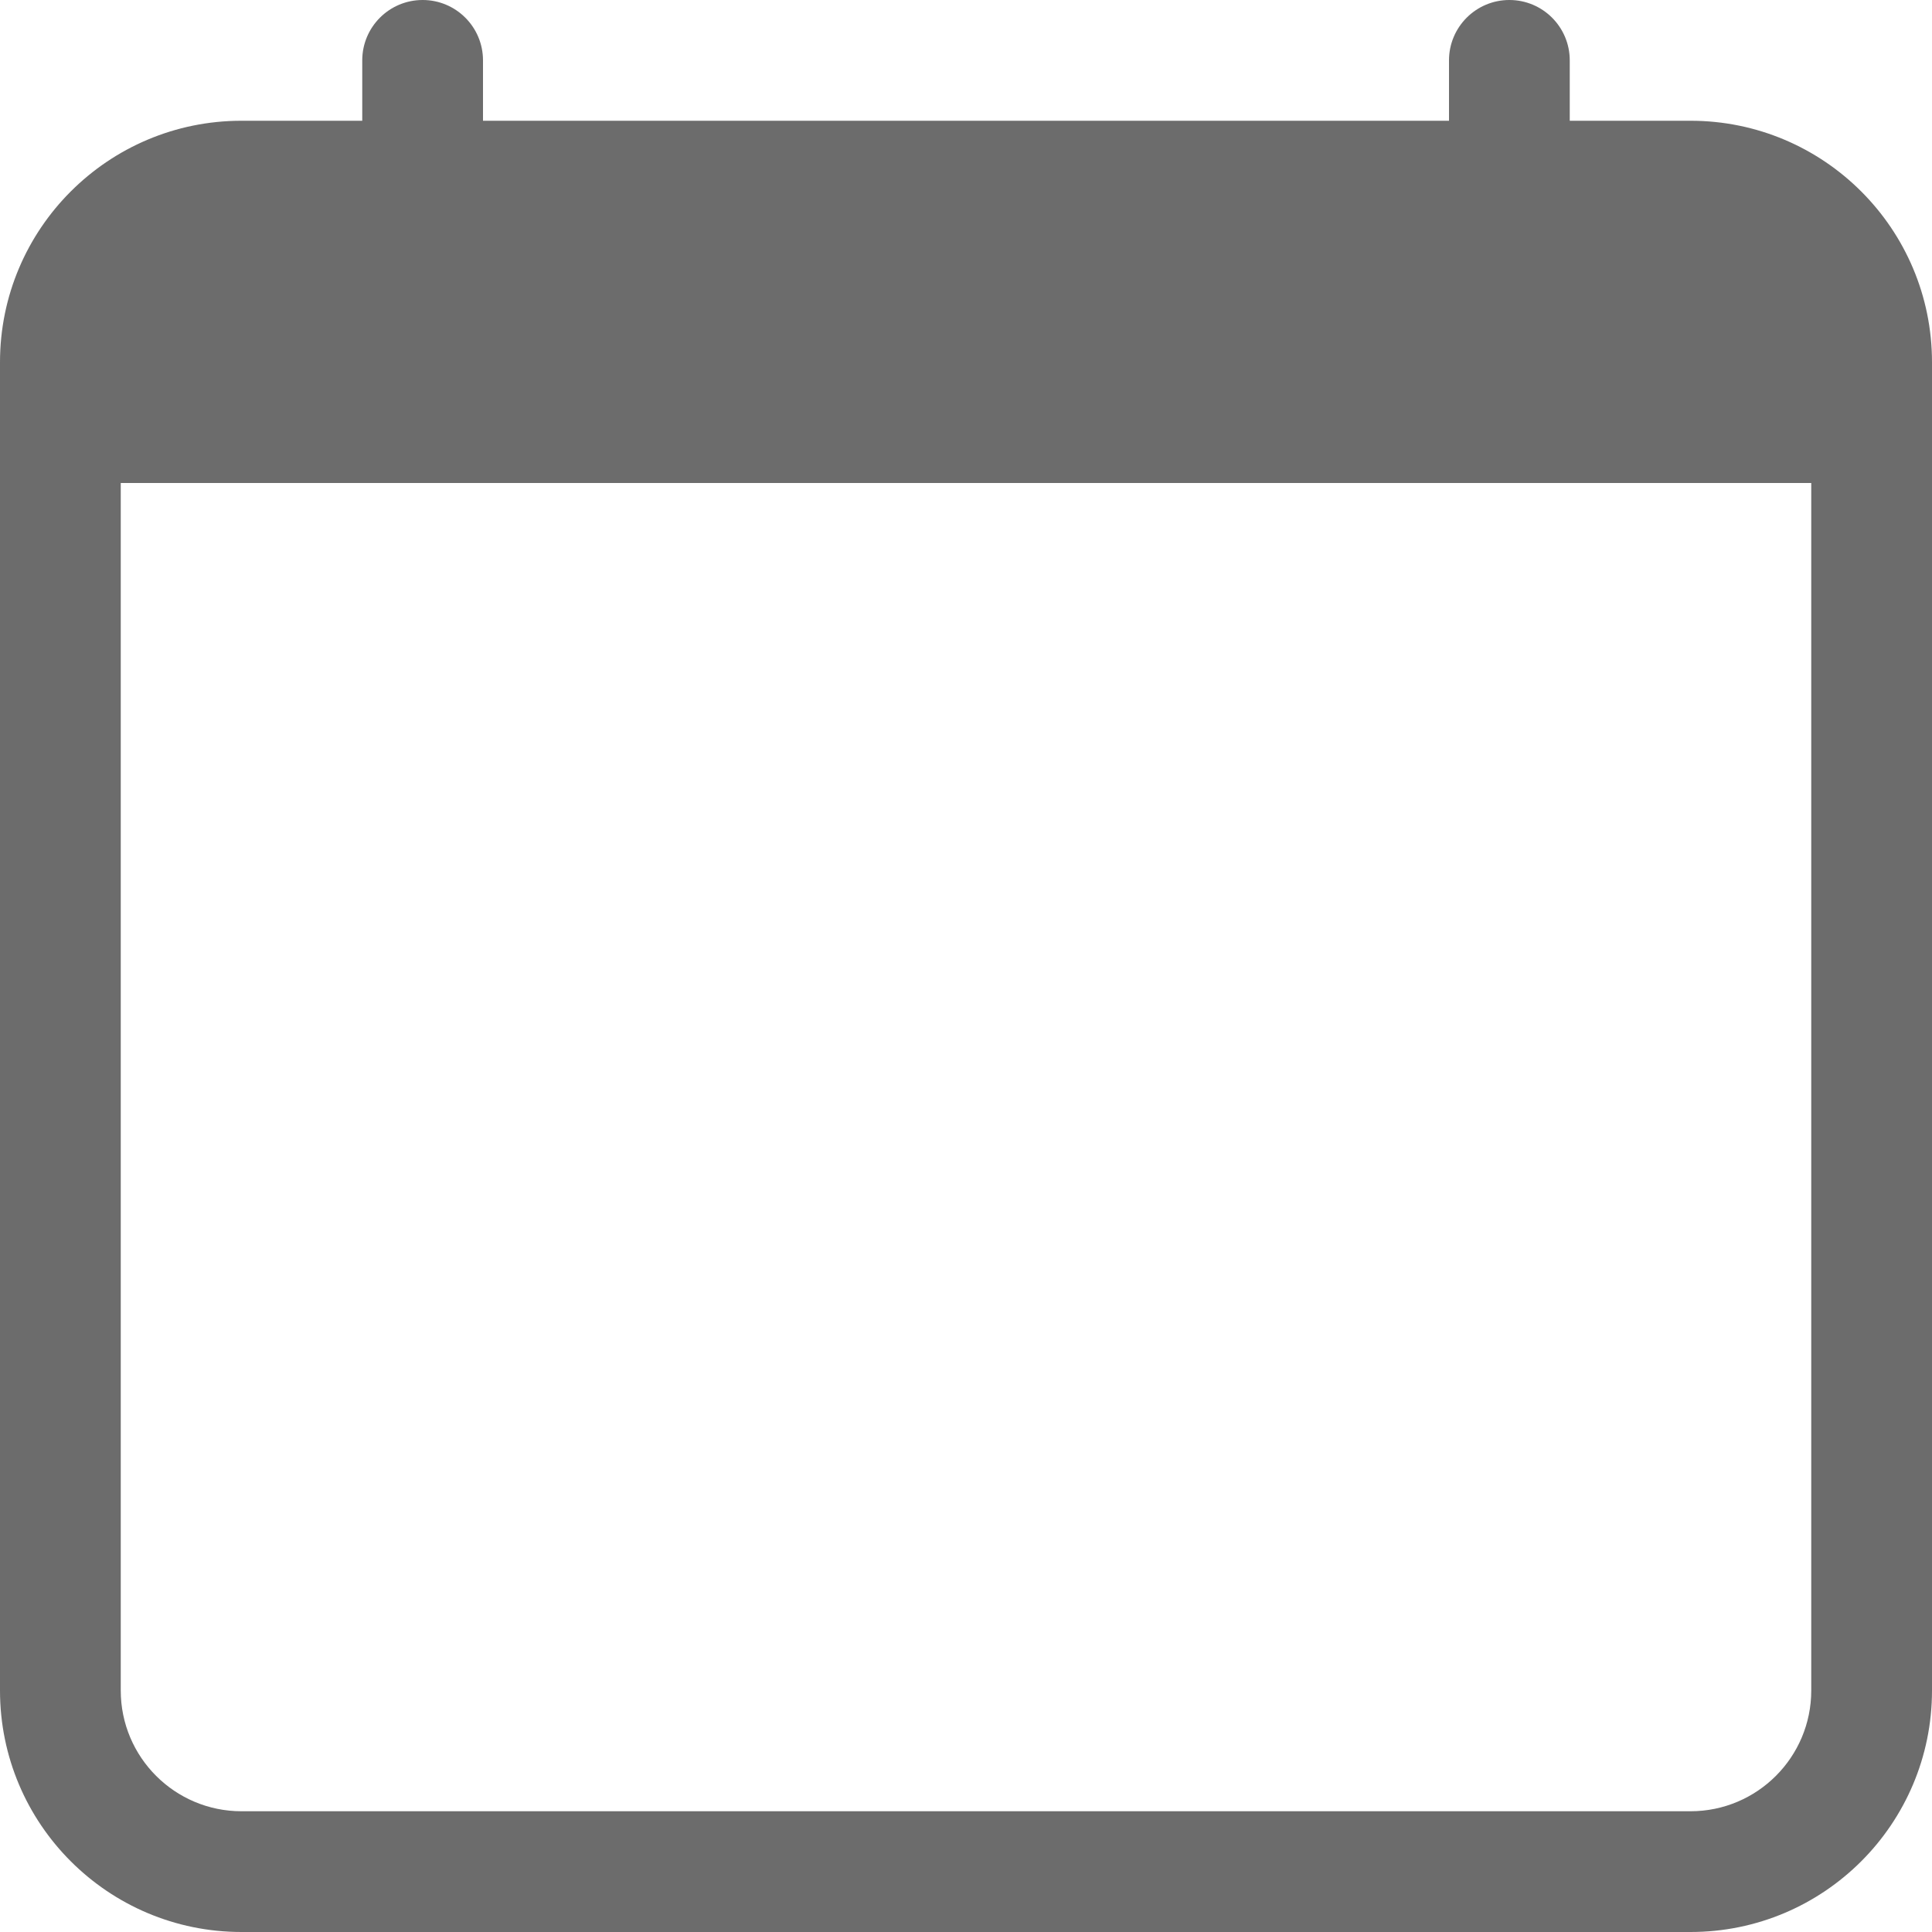
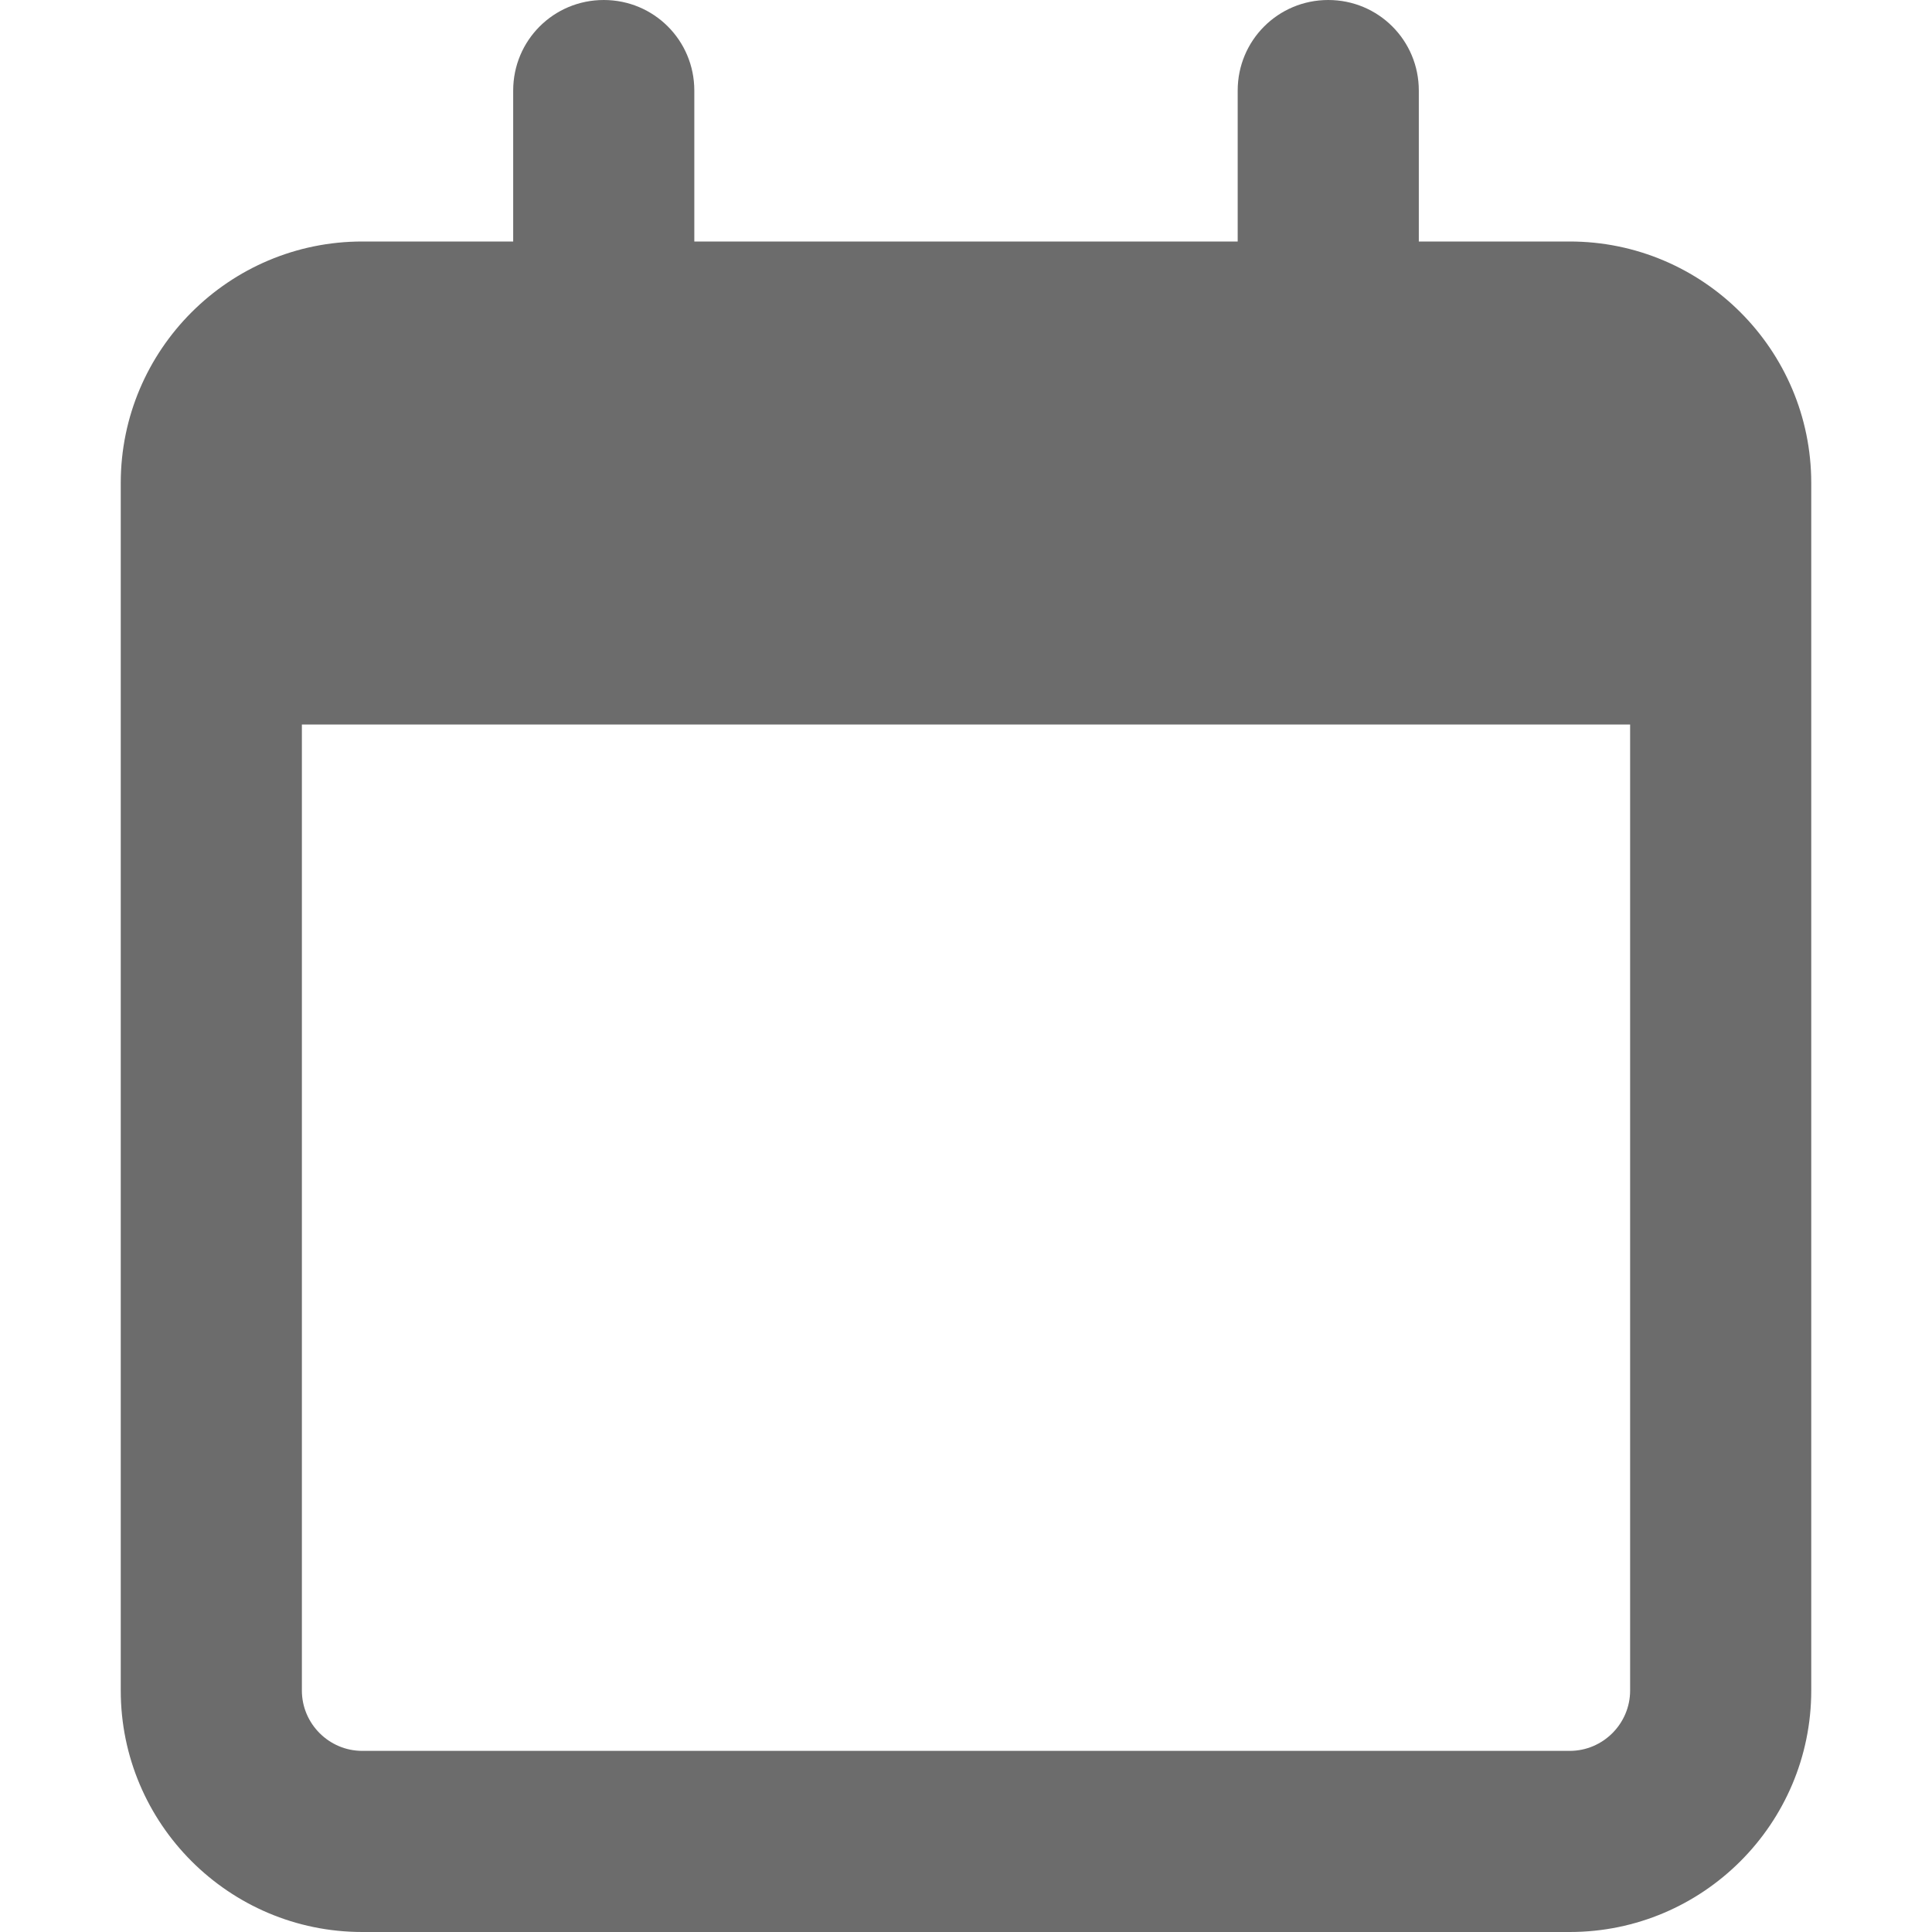
- <svg xmlns="http://www.w3.org/2000/svg" width="50" height="50" fill="#6C6C6C" class="bi bi-calendar" viewBox="0 0 16 16">
-   <path d="M3.5 0a.5.5 0 0 1 .5.5V1h8V.5a.5.5 0 0 1 1 0V1h1a2 2 0 0 1 2 2v11a2 2 0 0 1-2 2H2a2 2 0 0 1-2-2V3a2 2 0 0 1 2-2h1V.5a.5.5 0 0 1 .5-.5M1 4v10a1 1 0 0 0 1 1h12a1 1 0 0 0 1-1V4z" />
+ <svg xmlns="http://www.w3.org/2000/svg" viewBox="0 0 448 512" width="50" height="50" fill="#6C6C6C">
+   <path d="M152 24c0-13.3-10.7-24-24-24s-24 10.7-24 24V64H64C28.7 64 0 92.7 0 128v16 48V448c0 35.3 28.7 64 64 64H384c35.3 0 64-28.7 64-64V192 144 128c0-35.3-28.7-64-64-64H344V24c0-13.3-10.7-24-24-24s-24 10.7-24 24V64H152V24zM48 192H400V448c0 8.8-7.2 16-16 16H64c-8.8 0-16-7.2-16-16V192z" />
</svg>
